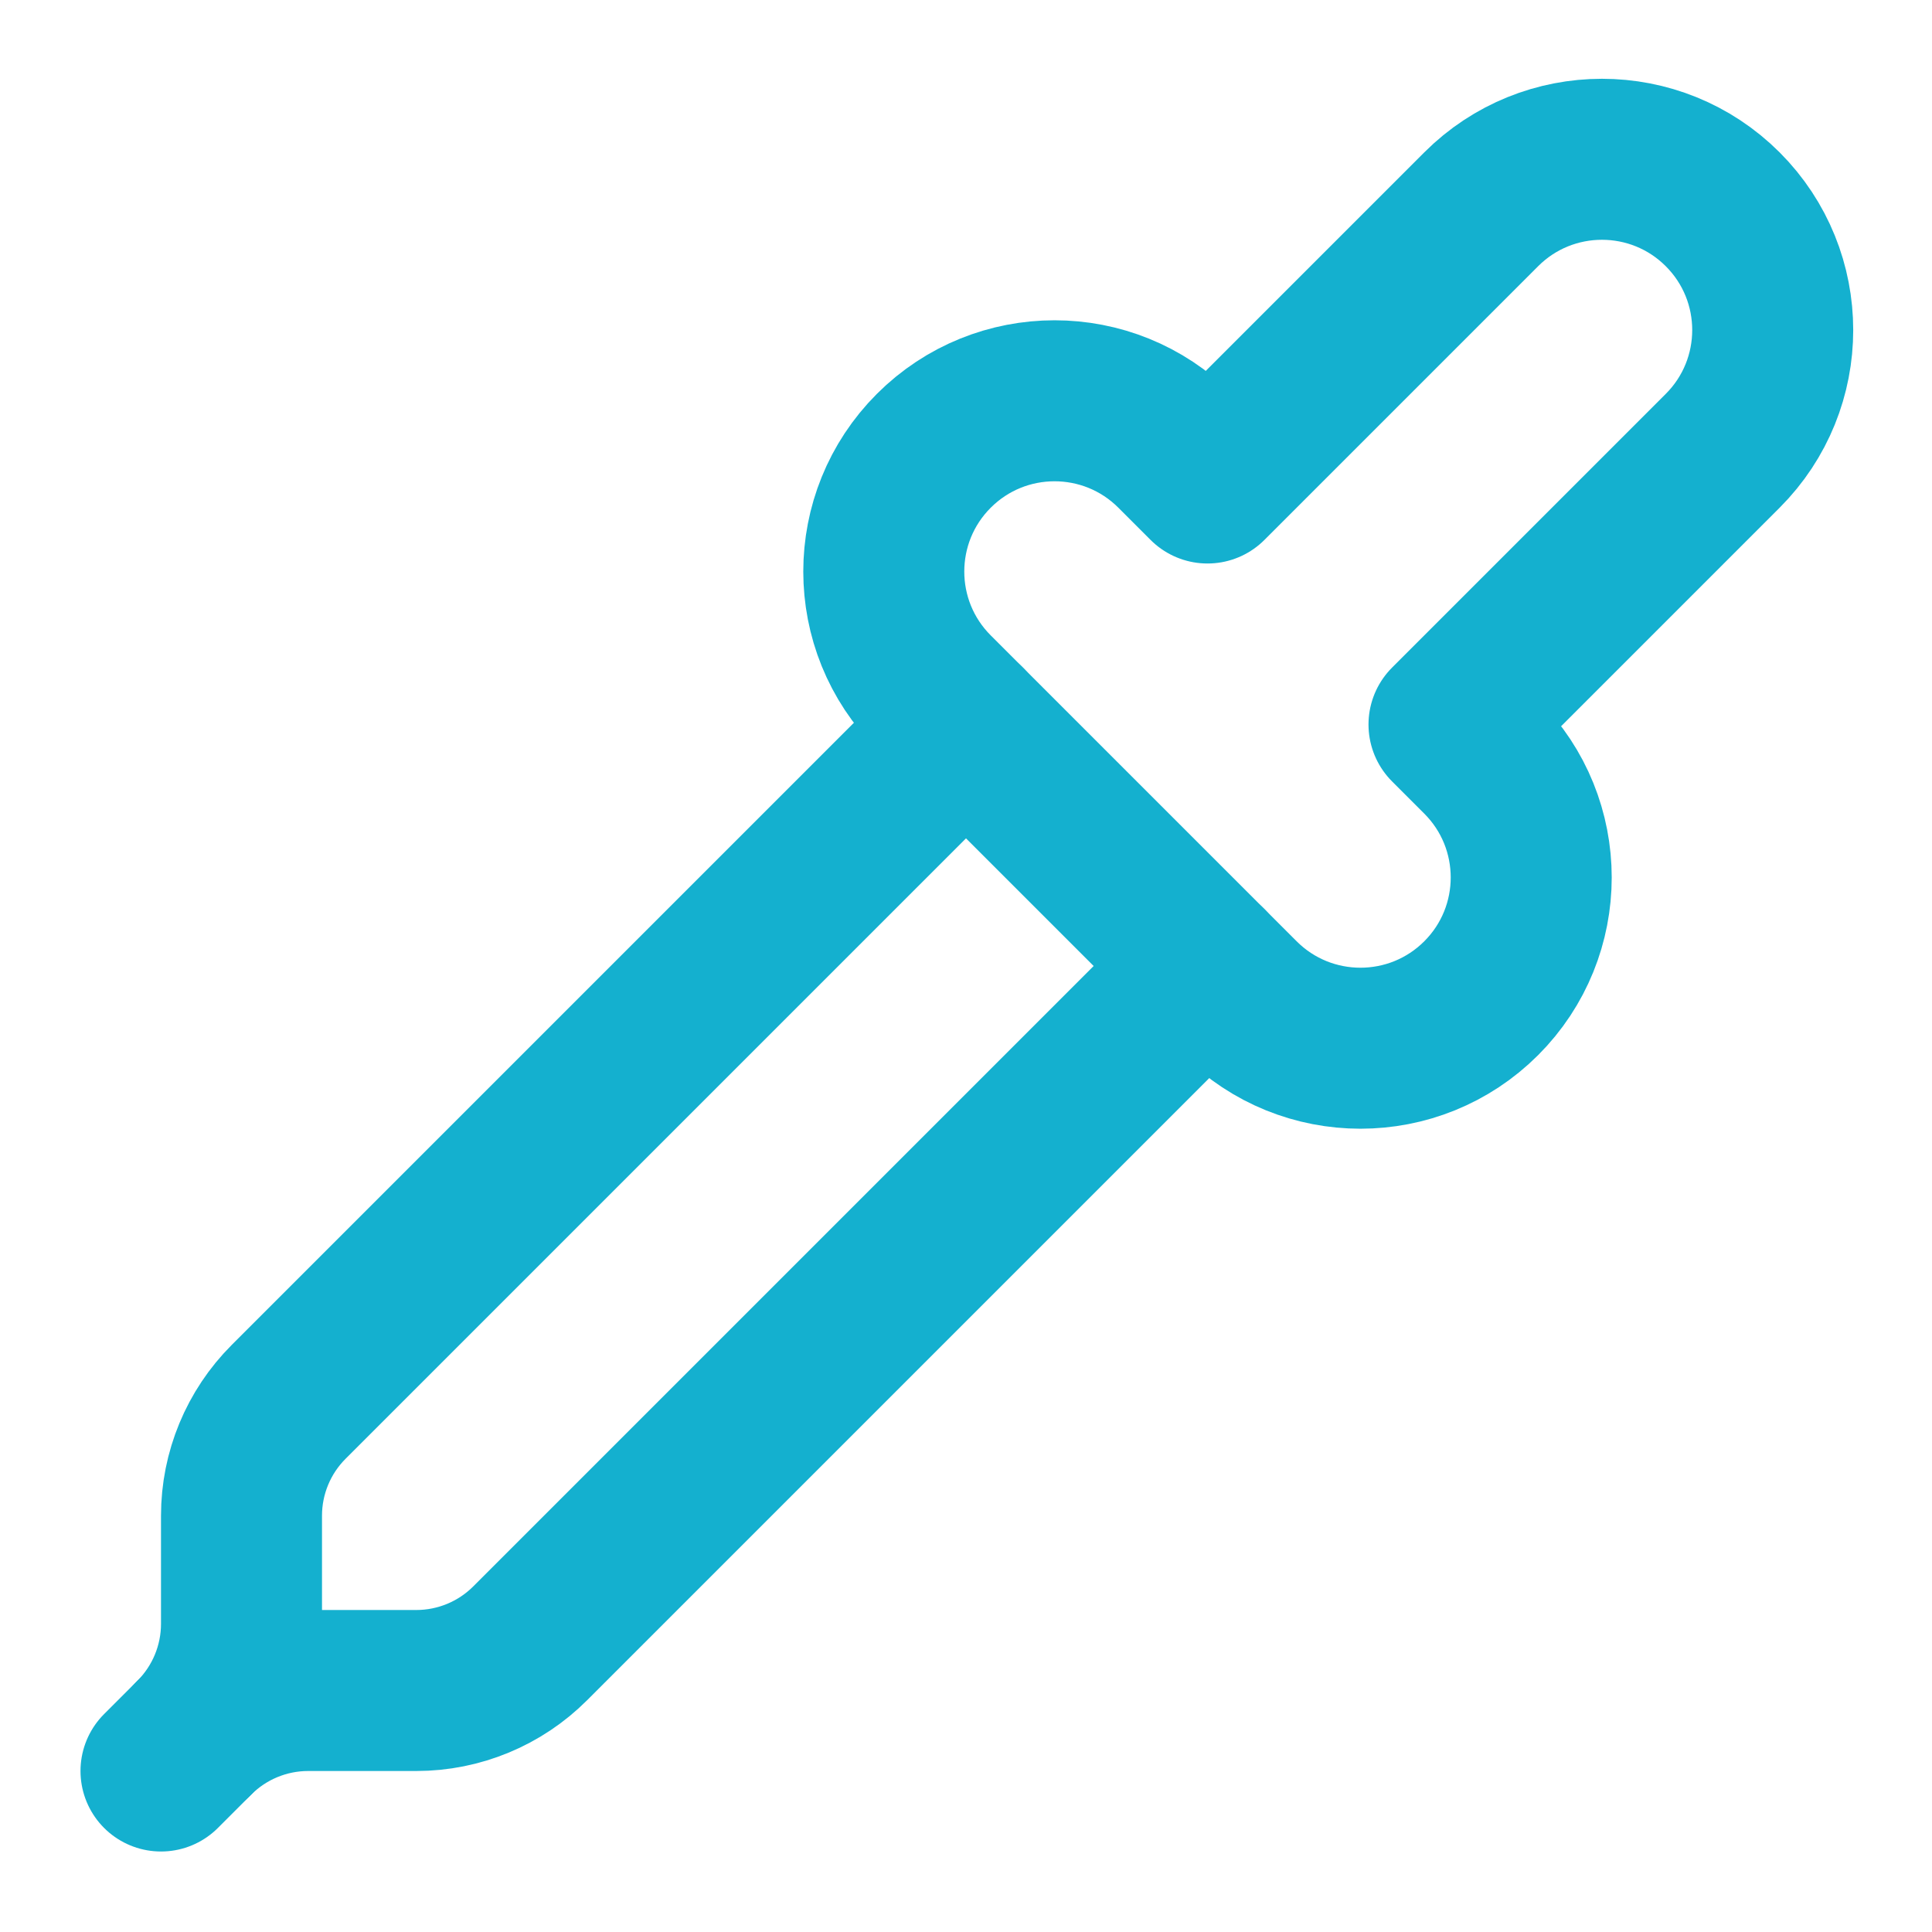
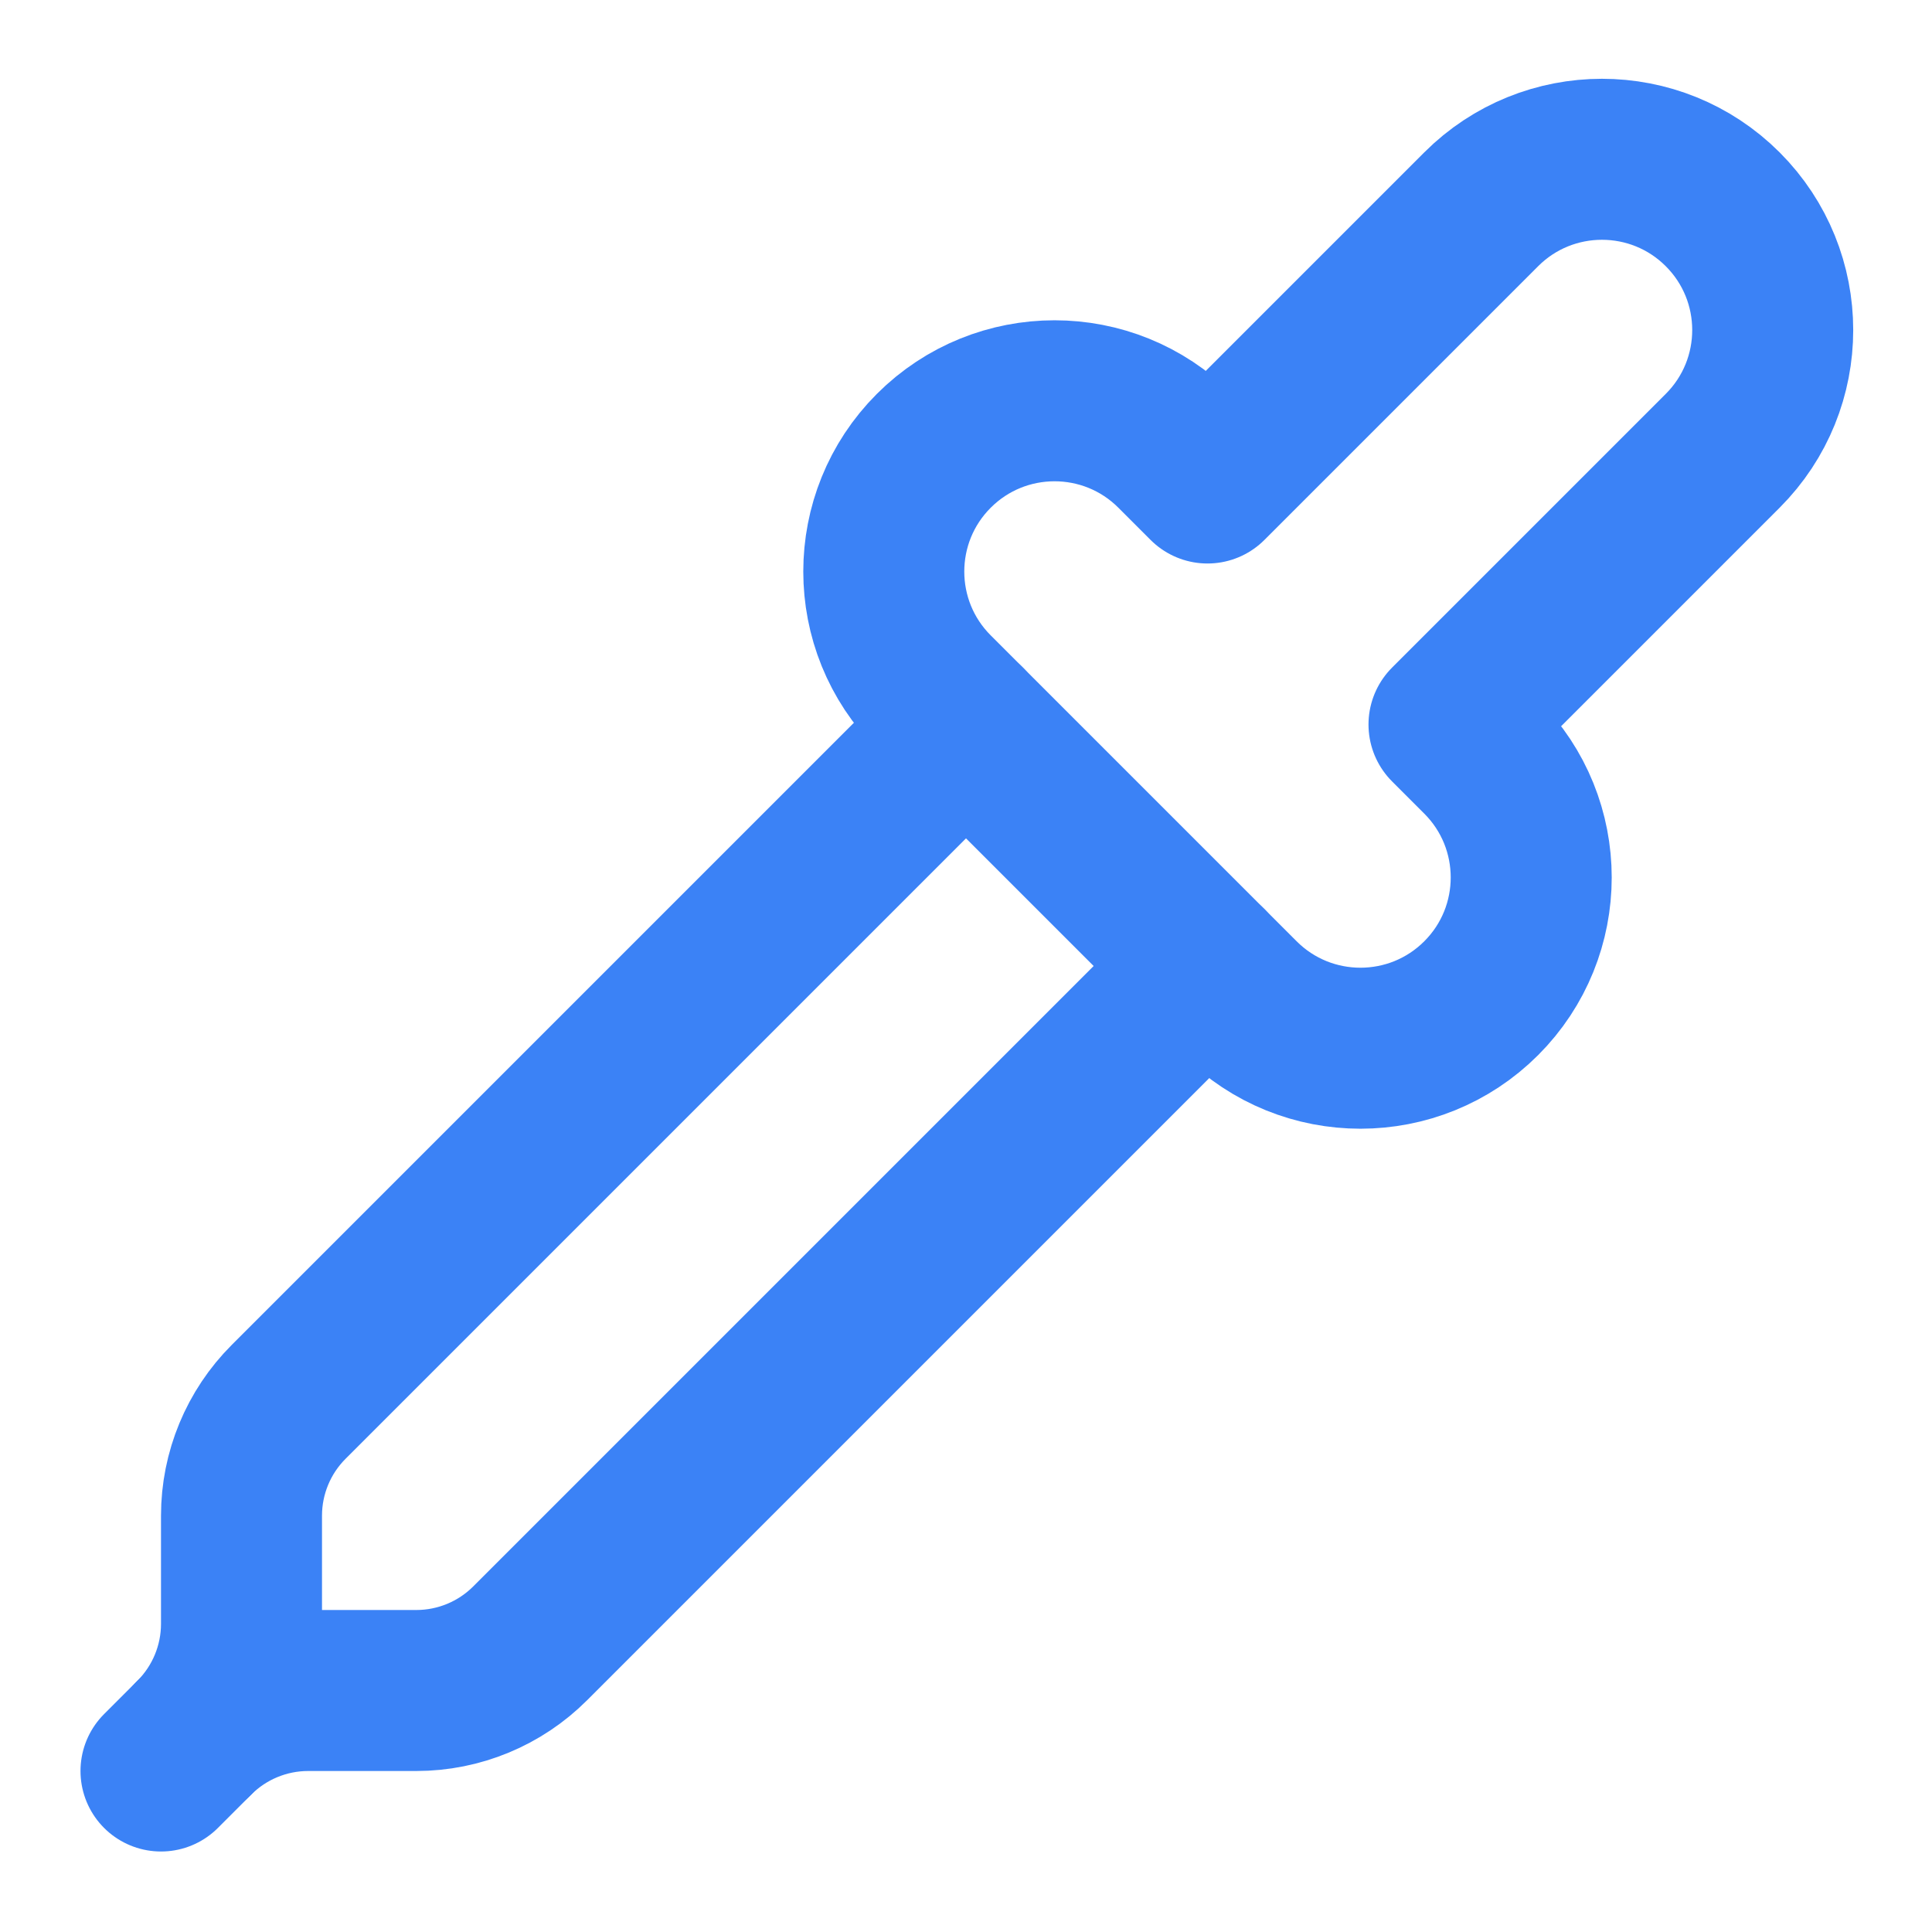
- <svg xmlns="http://www.w3.org/2000/svg" width="24" height="24" viewBox="0 0 24 24" fill="none" stroke="#14B0CF" stroke-width="2" stroke-linecap="round" stroke-linejoin="round" class="lucide lucide-pipette preview-icon">
+ <svg xmlns="http://www.w3.org/2000/svg" width="24" height="24" viewBox="0 0 24 24" fill="none" stroke="#3b82f6" stroke-width="2" stroke-linecap="round" stroke-linejoin="round" class="lucide lucide-pipette preview-icon">
  <path d="m12 9-8.414 8.414A2 2 0 0 0 3 18.828v1.344a2 2 0 0 1-.586 1.414A2 2 0 0 1 3.828 21h1.344a2 2 0 0 0 1.414-.586L15 12" />
  <path d="m18 9 .4.4a1 1 0 1 1-3 3l-3.8-3.8a1 1 0 1 1 3-3l.4.4 3.4-3.4a1 1 0 1 1 3 3z" />
  <path d="m2 22 .414-.414" />
</svg>
